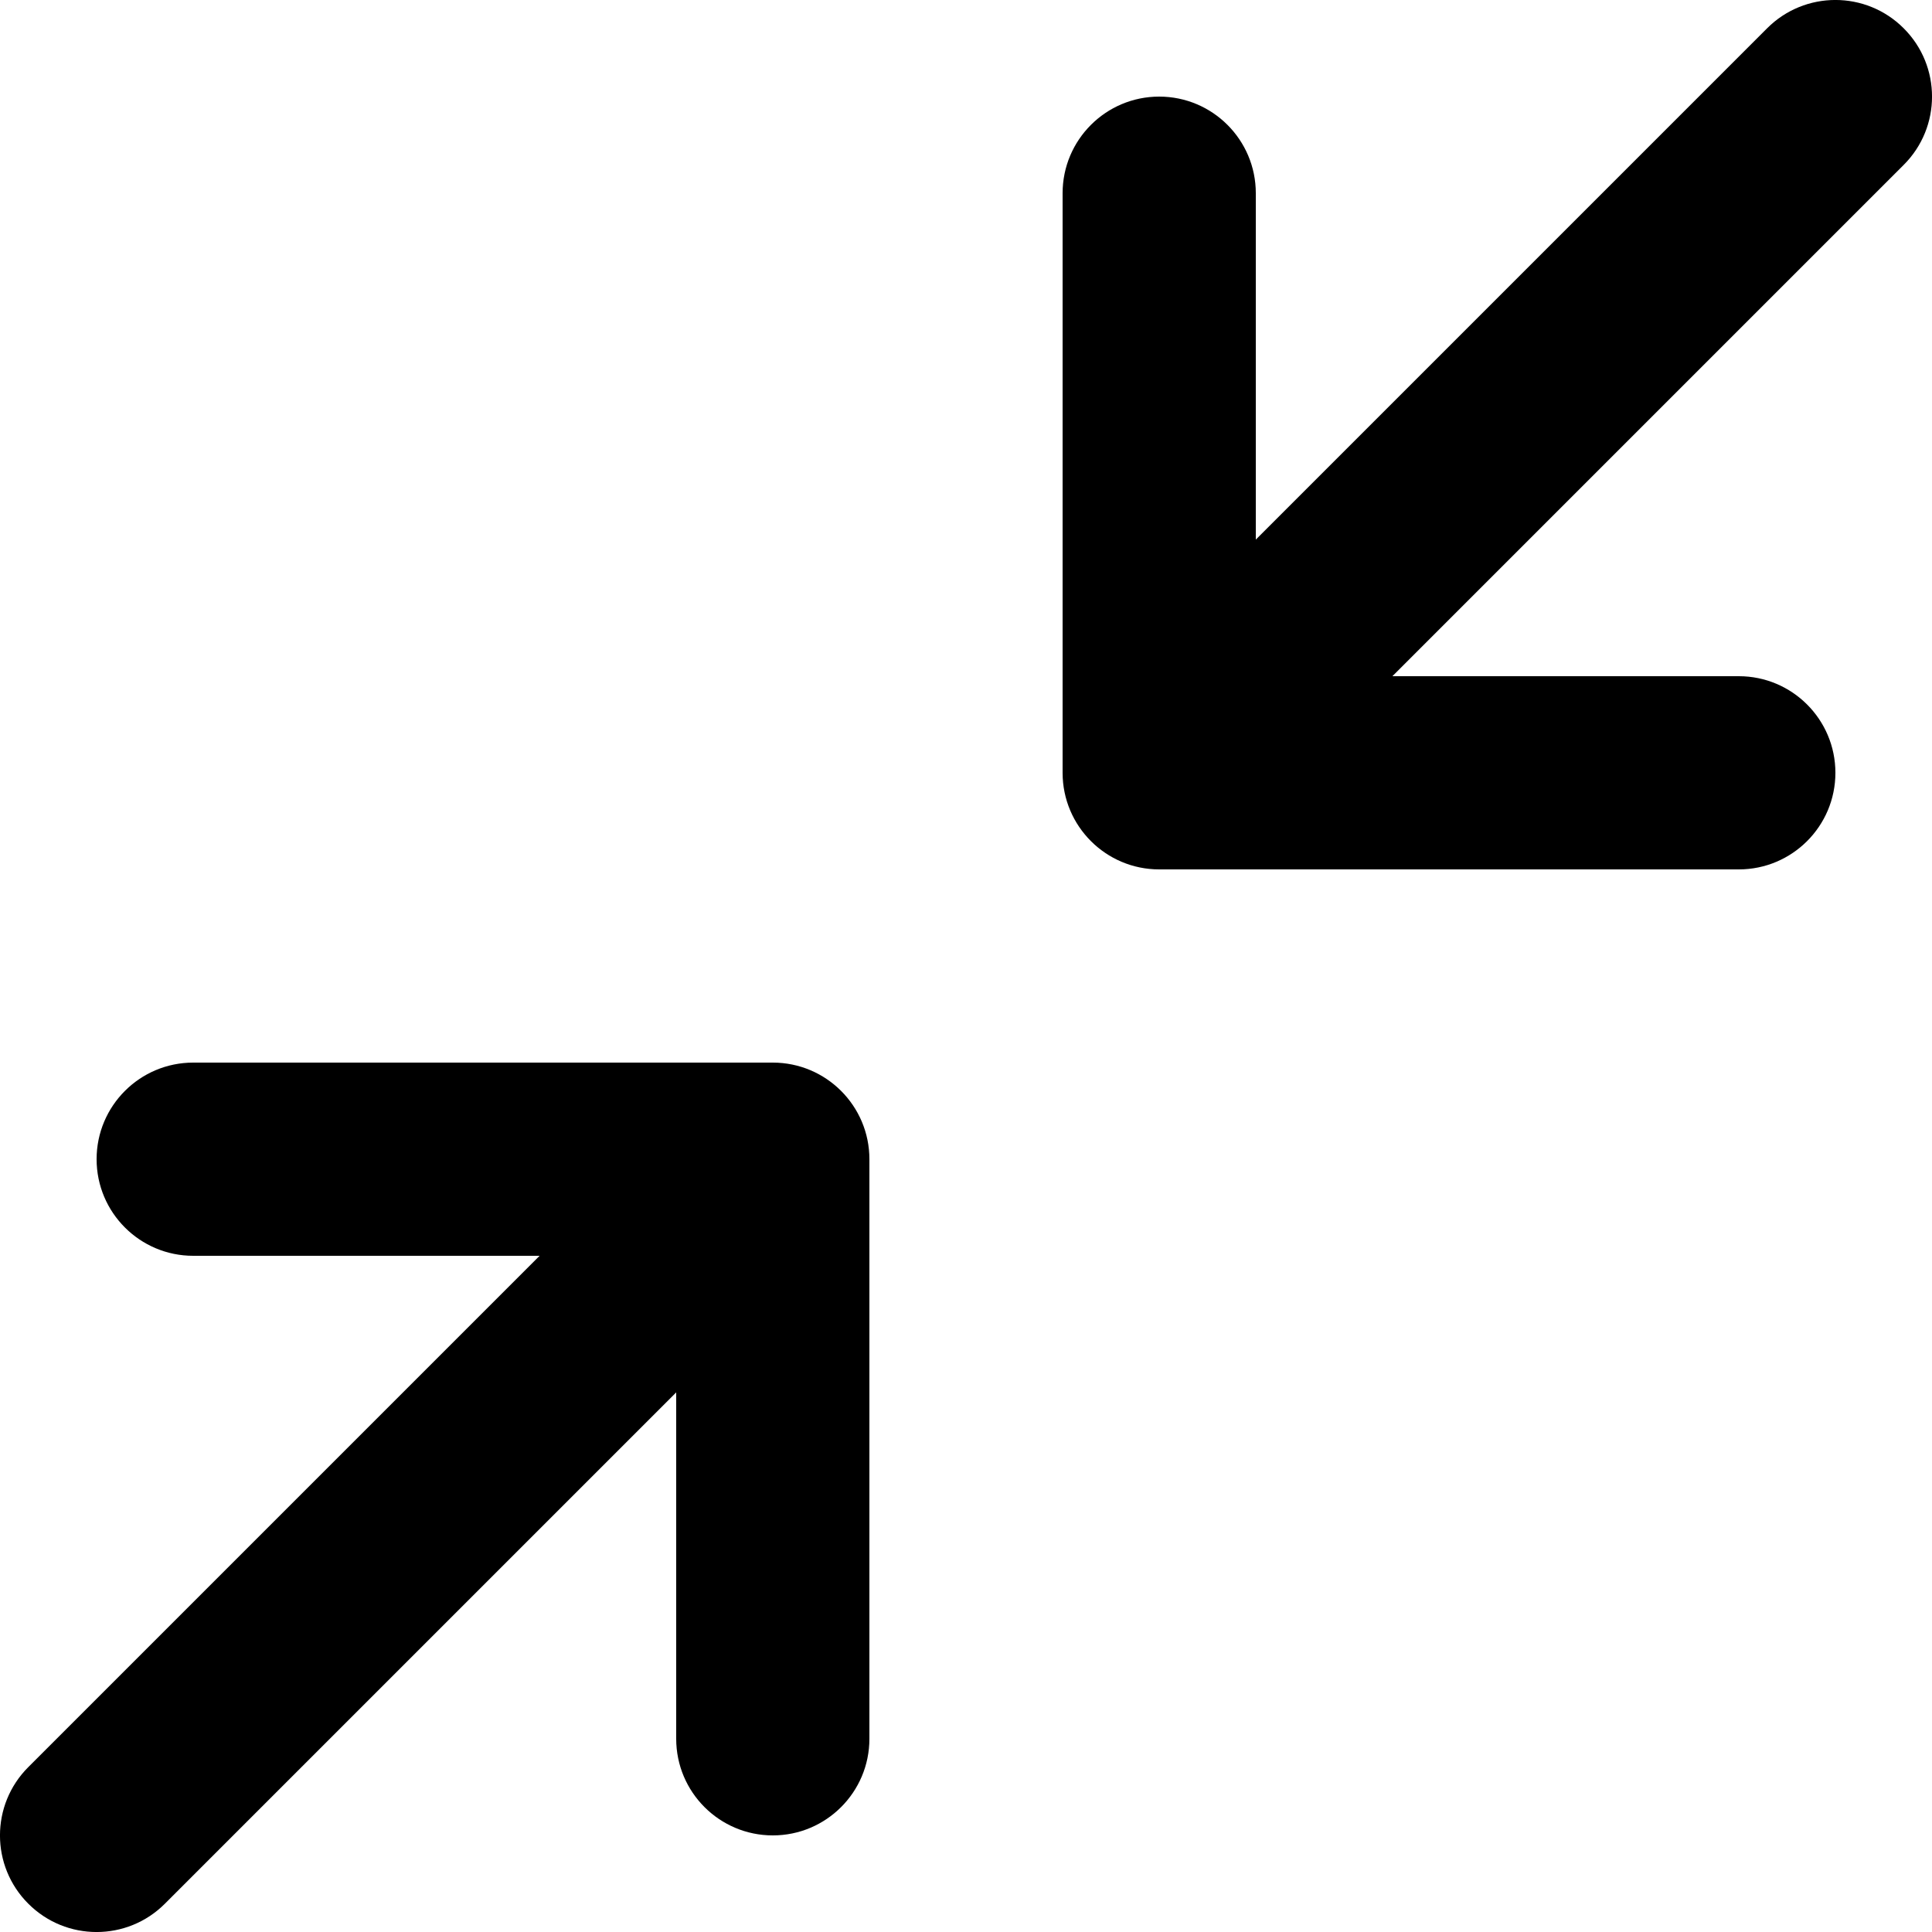
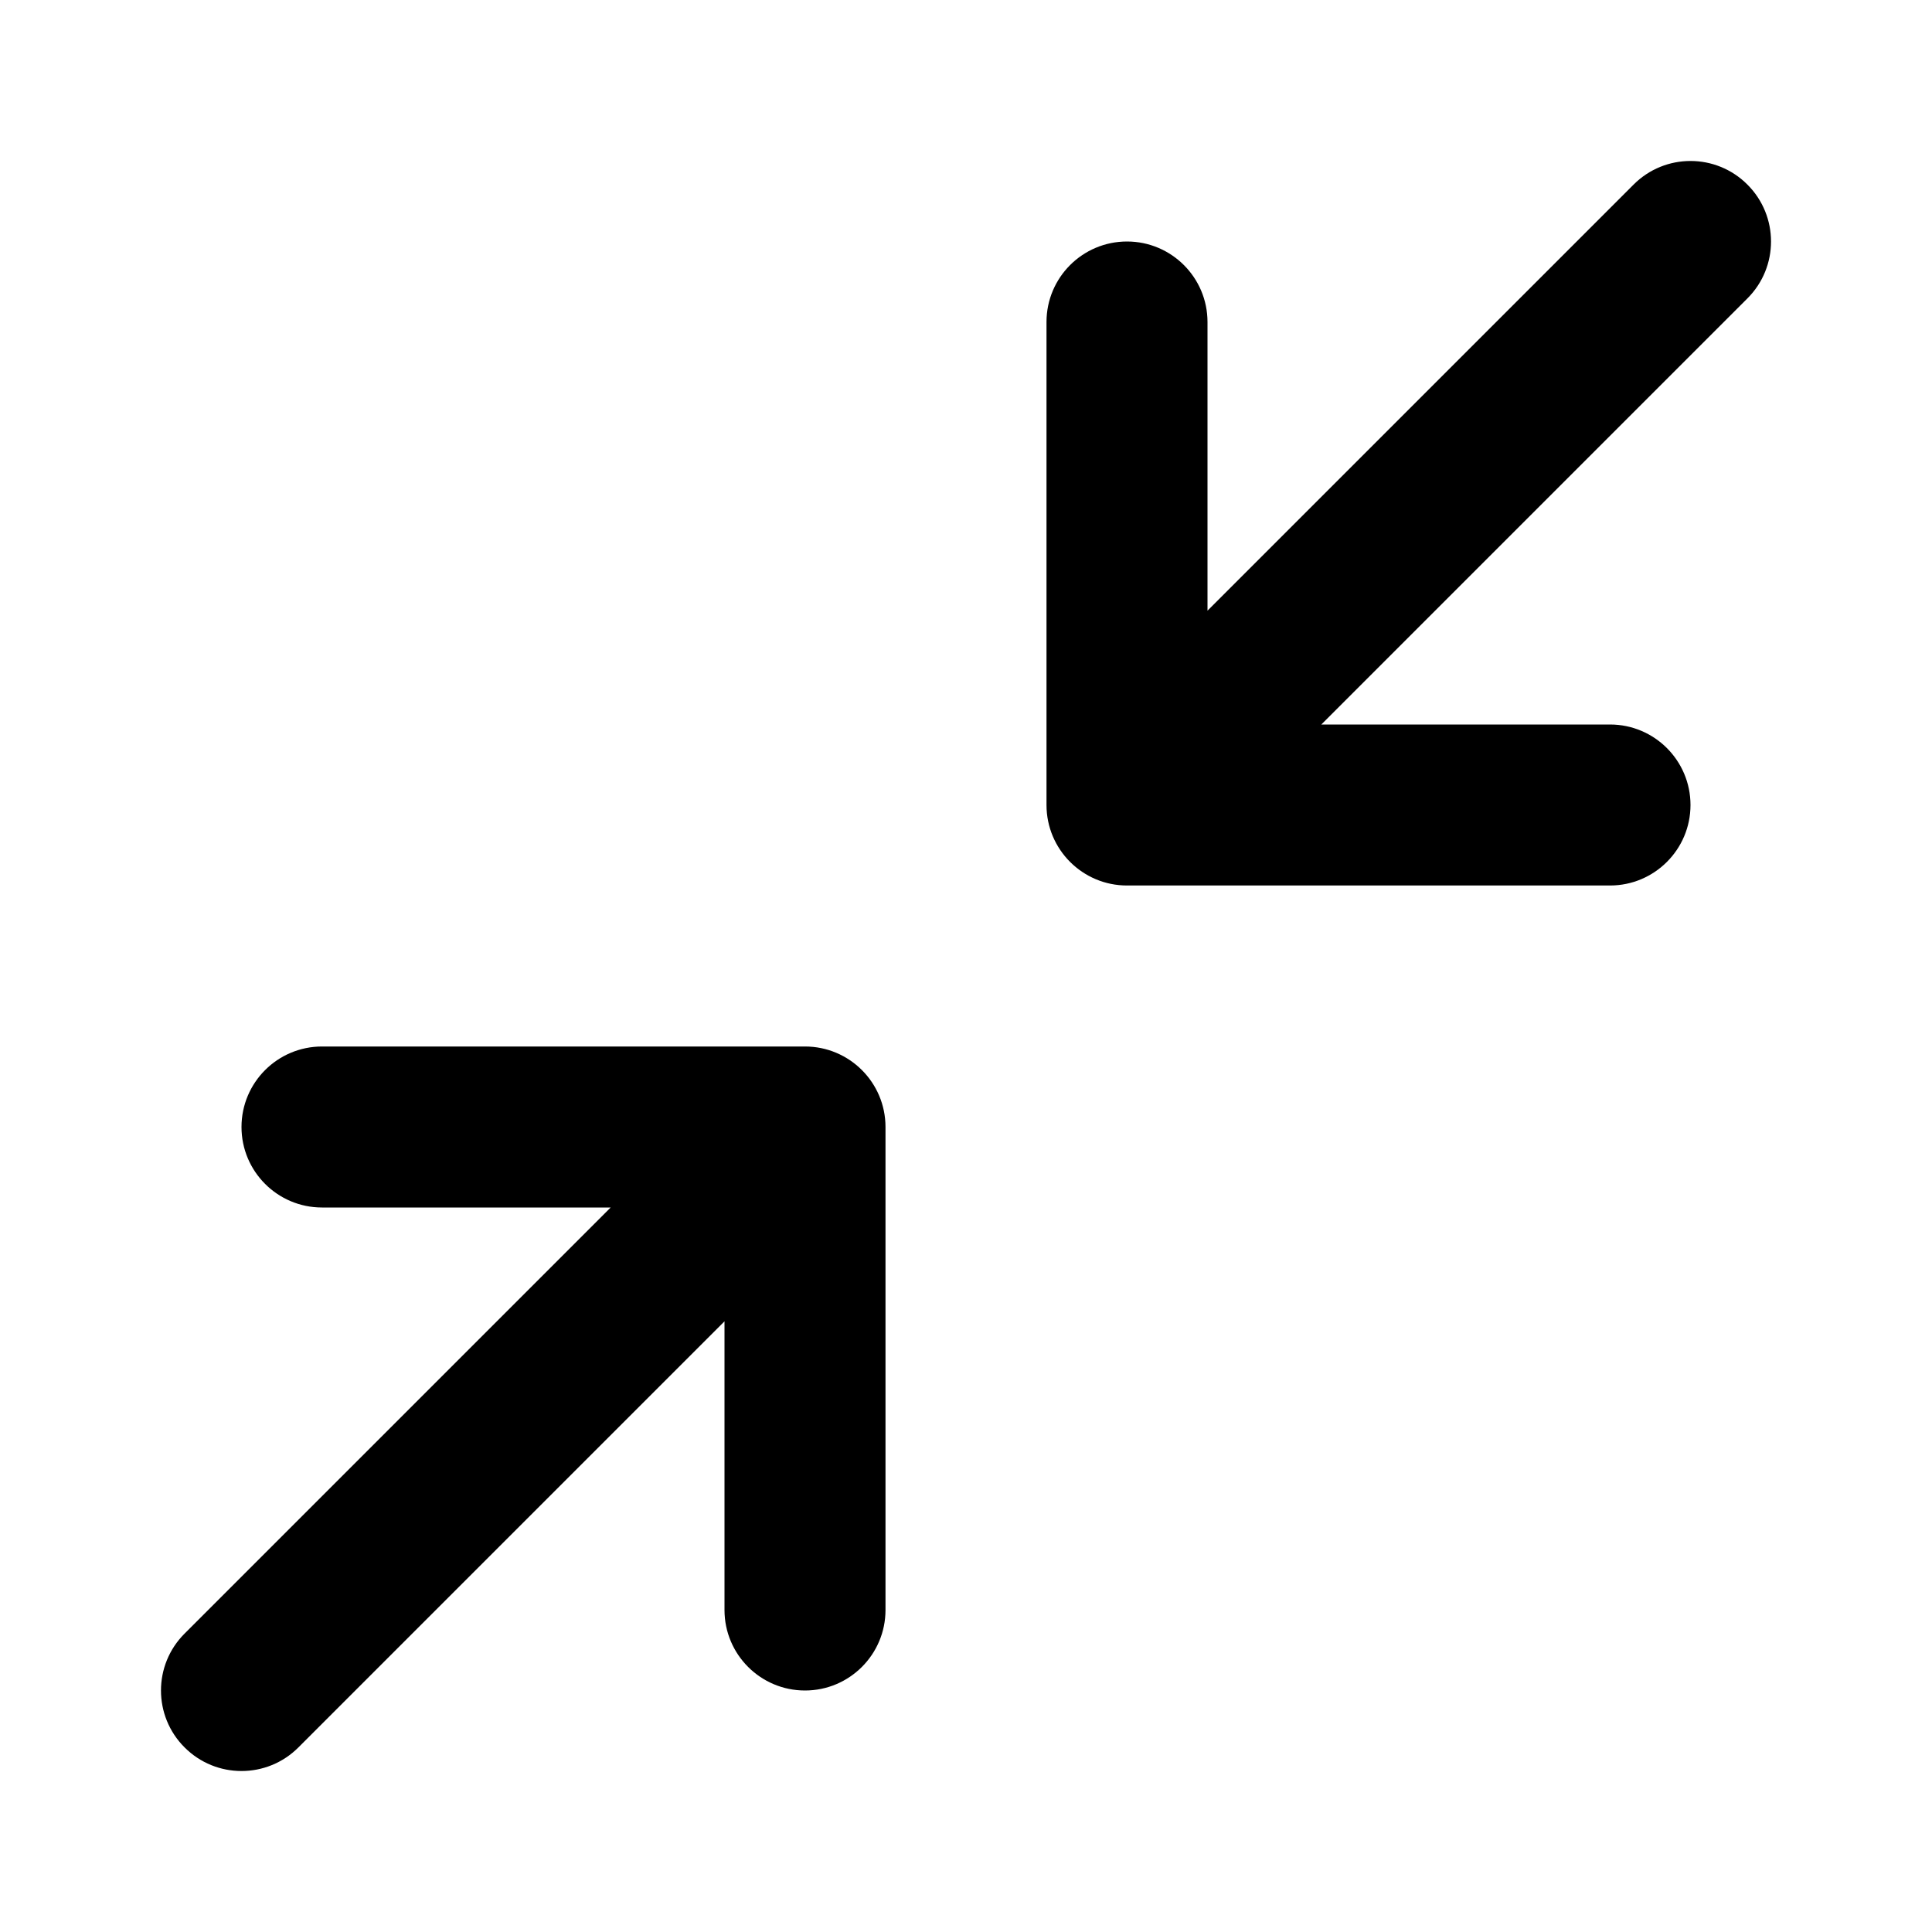
- <svg xmlns="http://www.w3.org/2000/svg" width="20" height="20" viewBox="0 0 20 20">
-   <path fill-rule="evenodd" clip-rule="evenodd" d="M18.293 0.293C18.683 -0.098 19.317 -0.098 19.707 0.293C20.098 0.683 20.098 1.317 19.707 1.707L14.414 7H18C18.552 7 19 7.448 19 8C19 8.552 18.552 9 18 9H12C11.448 9 11 8.552 11 8V2C11 1.448 11.448 1 12 1C12.552 1 13 1.448 13 2V5.586L18.293 0.293ZM1 12C1 11.448 1.448 11 2 11H8C8.552 11 9 11.448 9 12V18C9 18.552 8.552 19 8 19C7.448 19 7 18.552 7 18V14.414L1.707 19.707C1.317 20.098 0.683 20.098 0.293 19.707C-0.098 19.317 -0.098 18.683 0.293 18.293L5.586 13H2C1.448 13 1 12.552 1 12Z" />
+ <svg xmlns="http://www.w3.org/2000/svg" width="24" height="24" viewBox="0 0 24 24">
+   <path fill-rule="evenodd" clip-rule="evenodd" d="M20.293 2.293C20.683 1.902 21.317 1.902 21.707 2.293C22.098 2.683 22.098 3.317 21.707 3.707L16.414 9H20C20.552 9 21 9.448 21 10C21 10.552 20.552 11 20 11H14C13.448 11 13 10.552 13 10V4C13 3.448 13.448 3 14 3C14.552 3 15 3.448 15 4V7.586L20.293 2.293ZM3 14C3 13.448 3.448 13 4 13H10C10.552 13 11 13.448 11 14V20C11 20.552 10.552 21 10 21C9.448 21 9 20.552 9 20V16.414L3.707 21.707C3.317 22.098 2.683 22.098 2.293 21.707C1.902 21.317 1.902 20.683 2.293 20.293L7.586 15H4C3.448 15 3 14.552 3 14Z" />
</svg>
